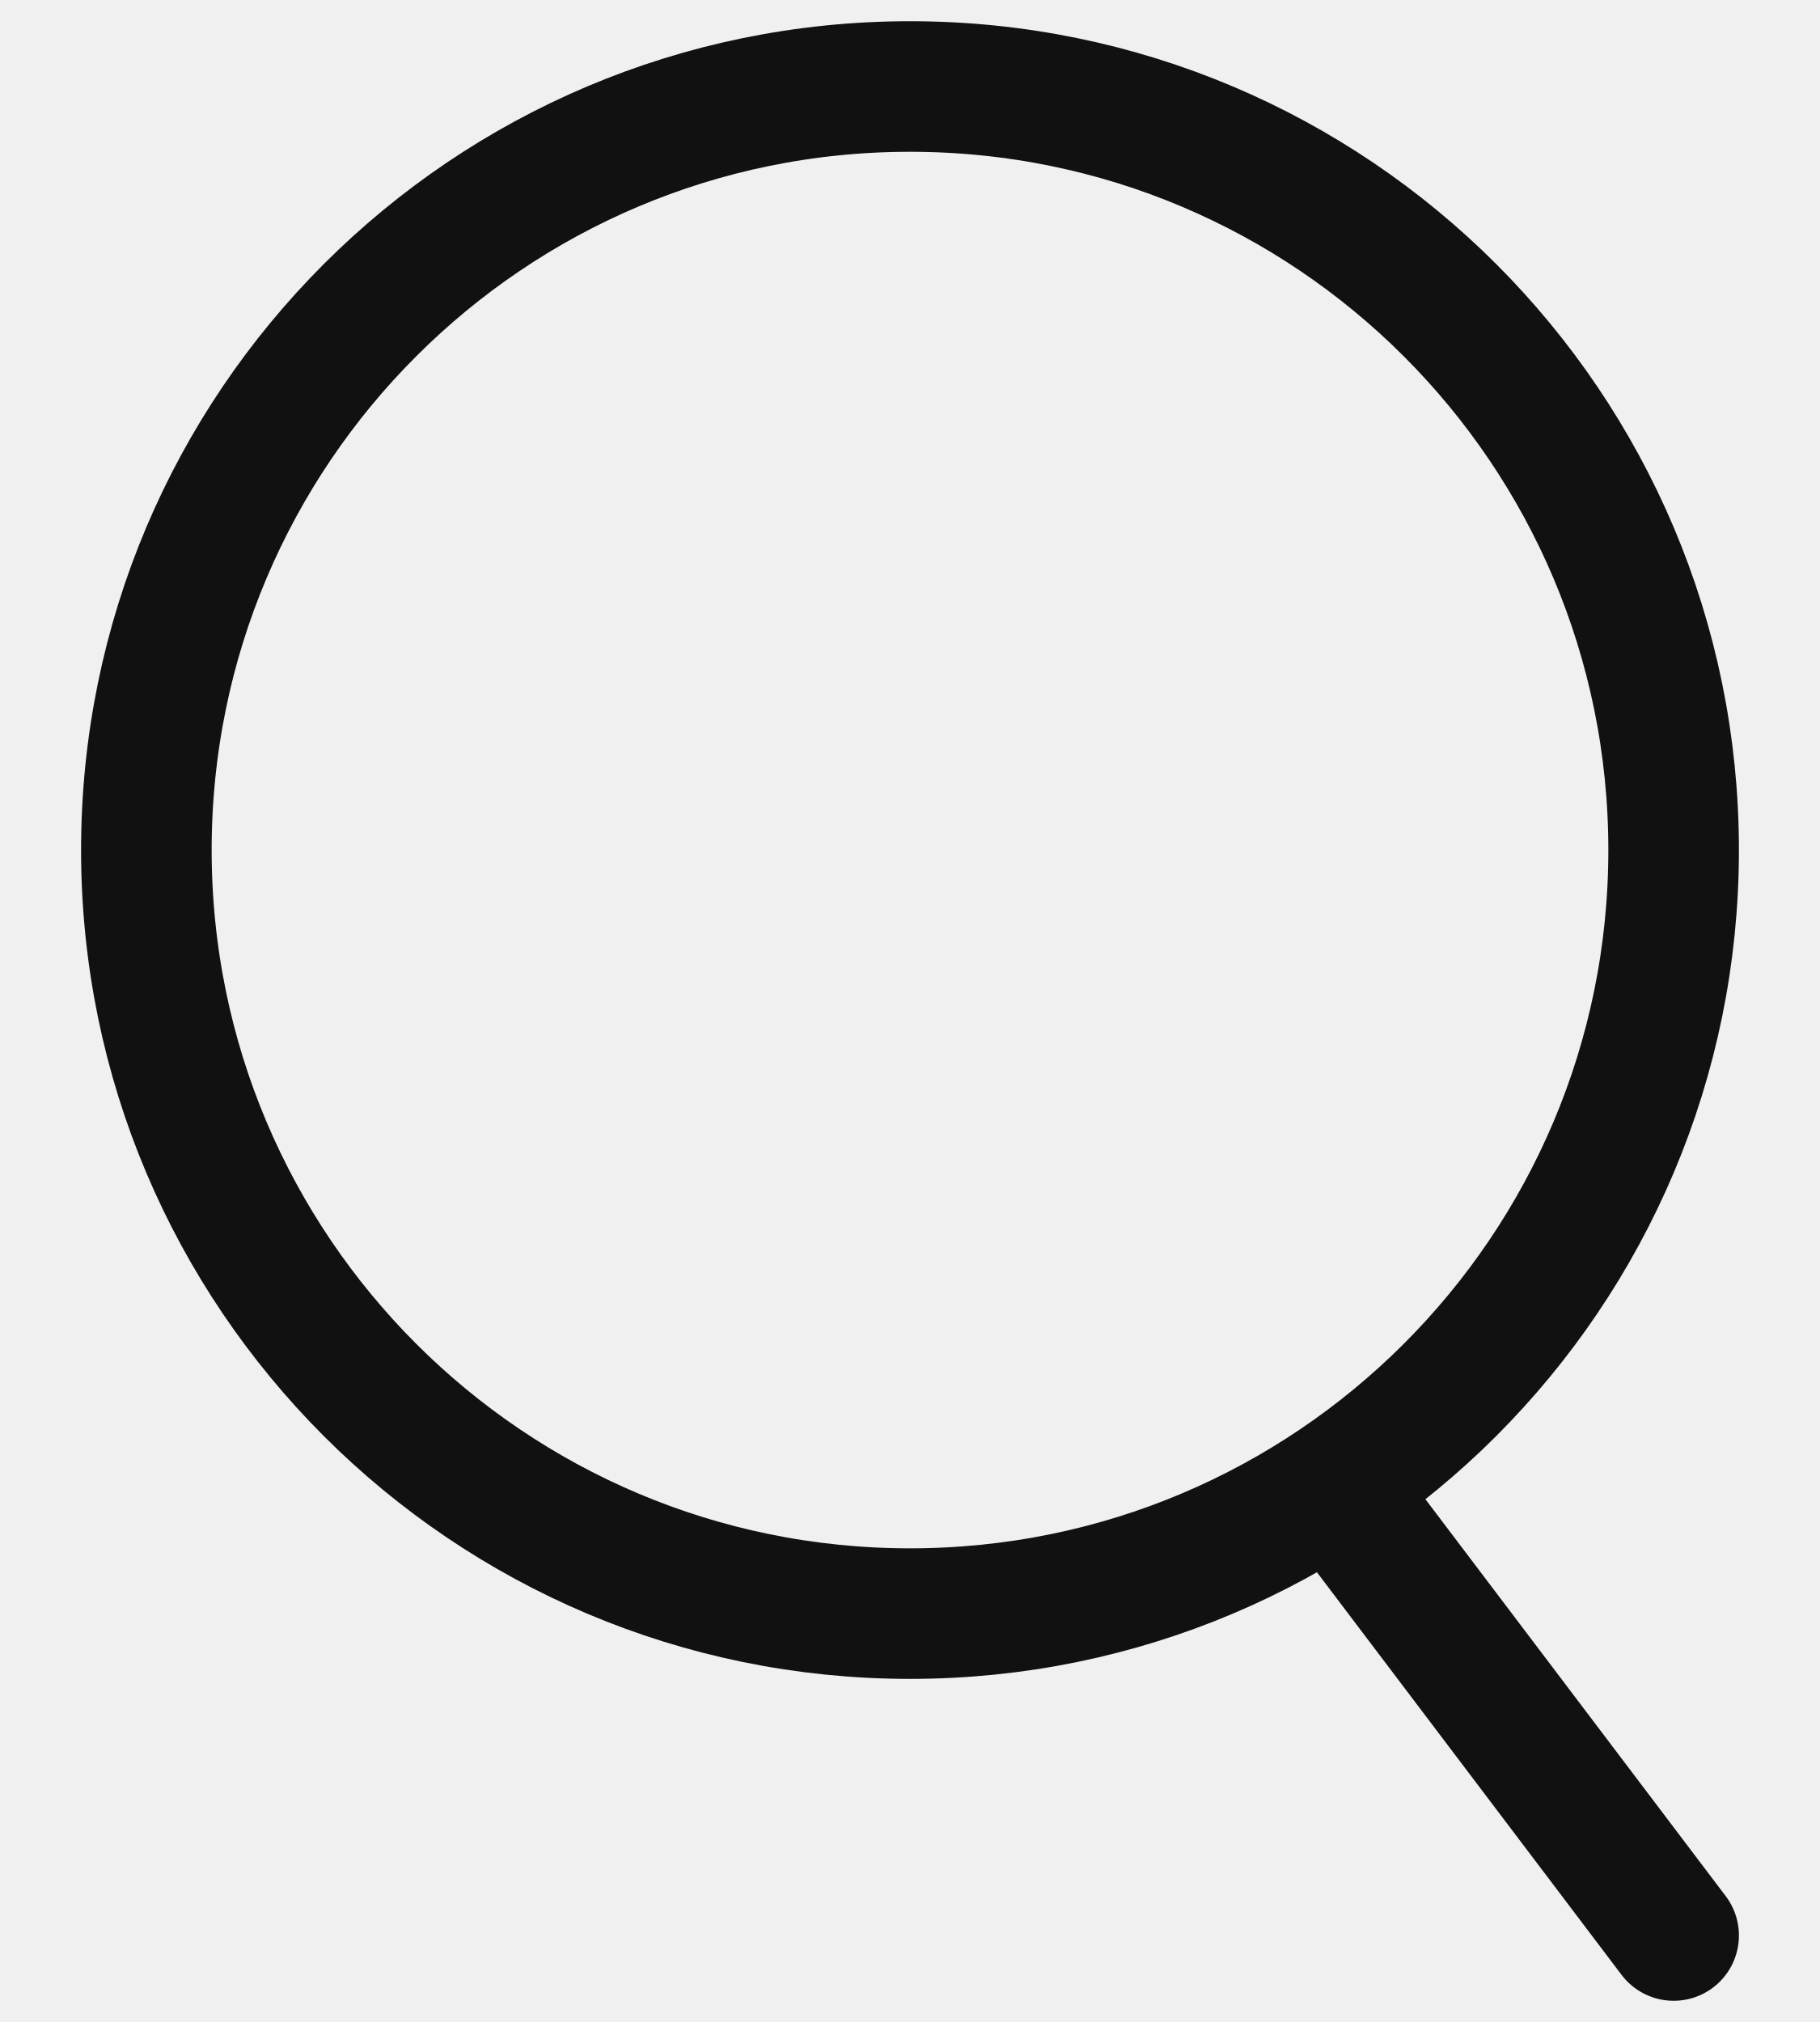
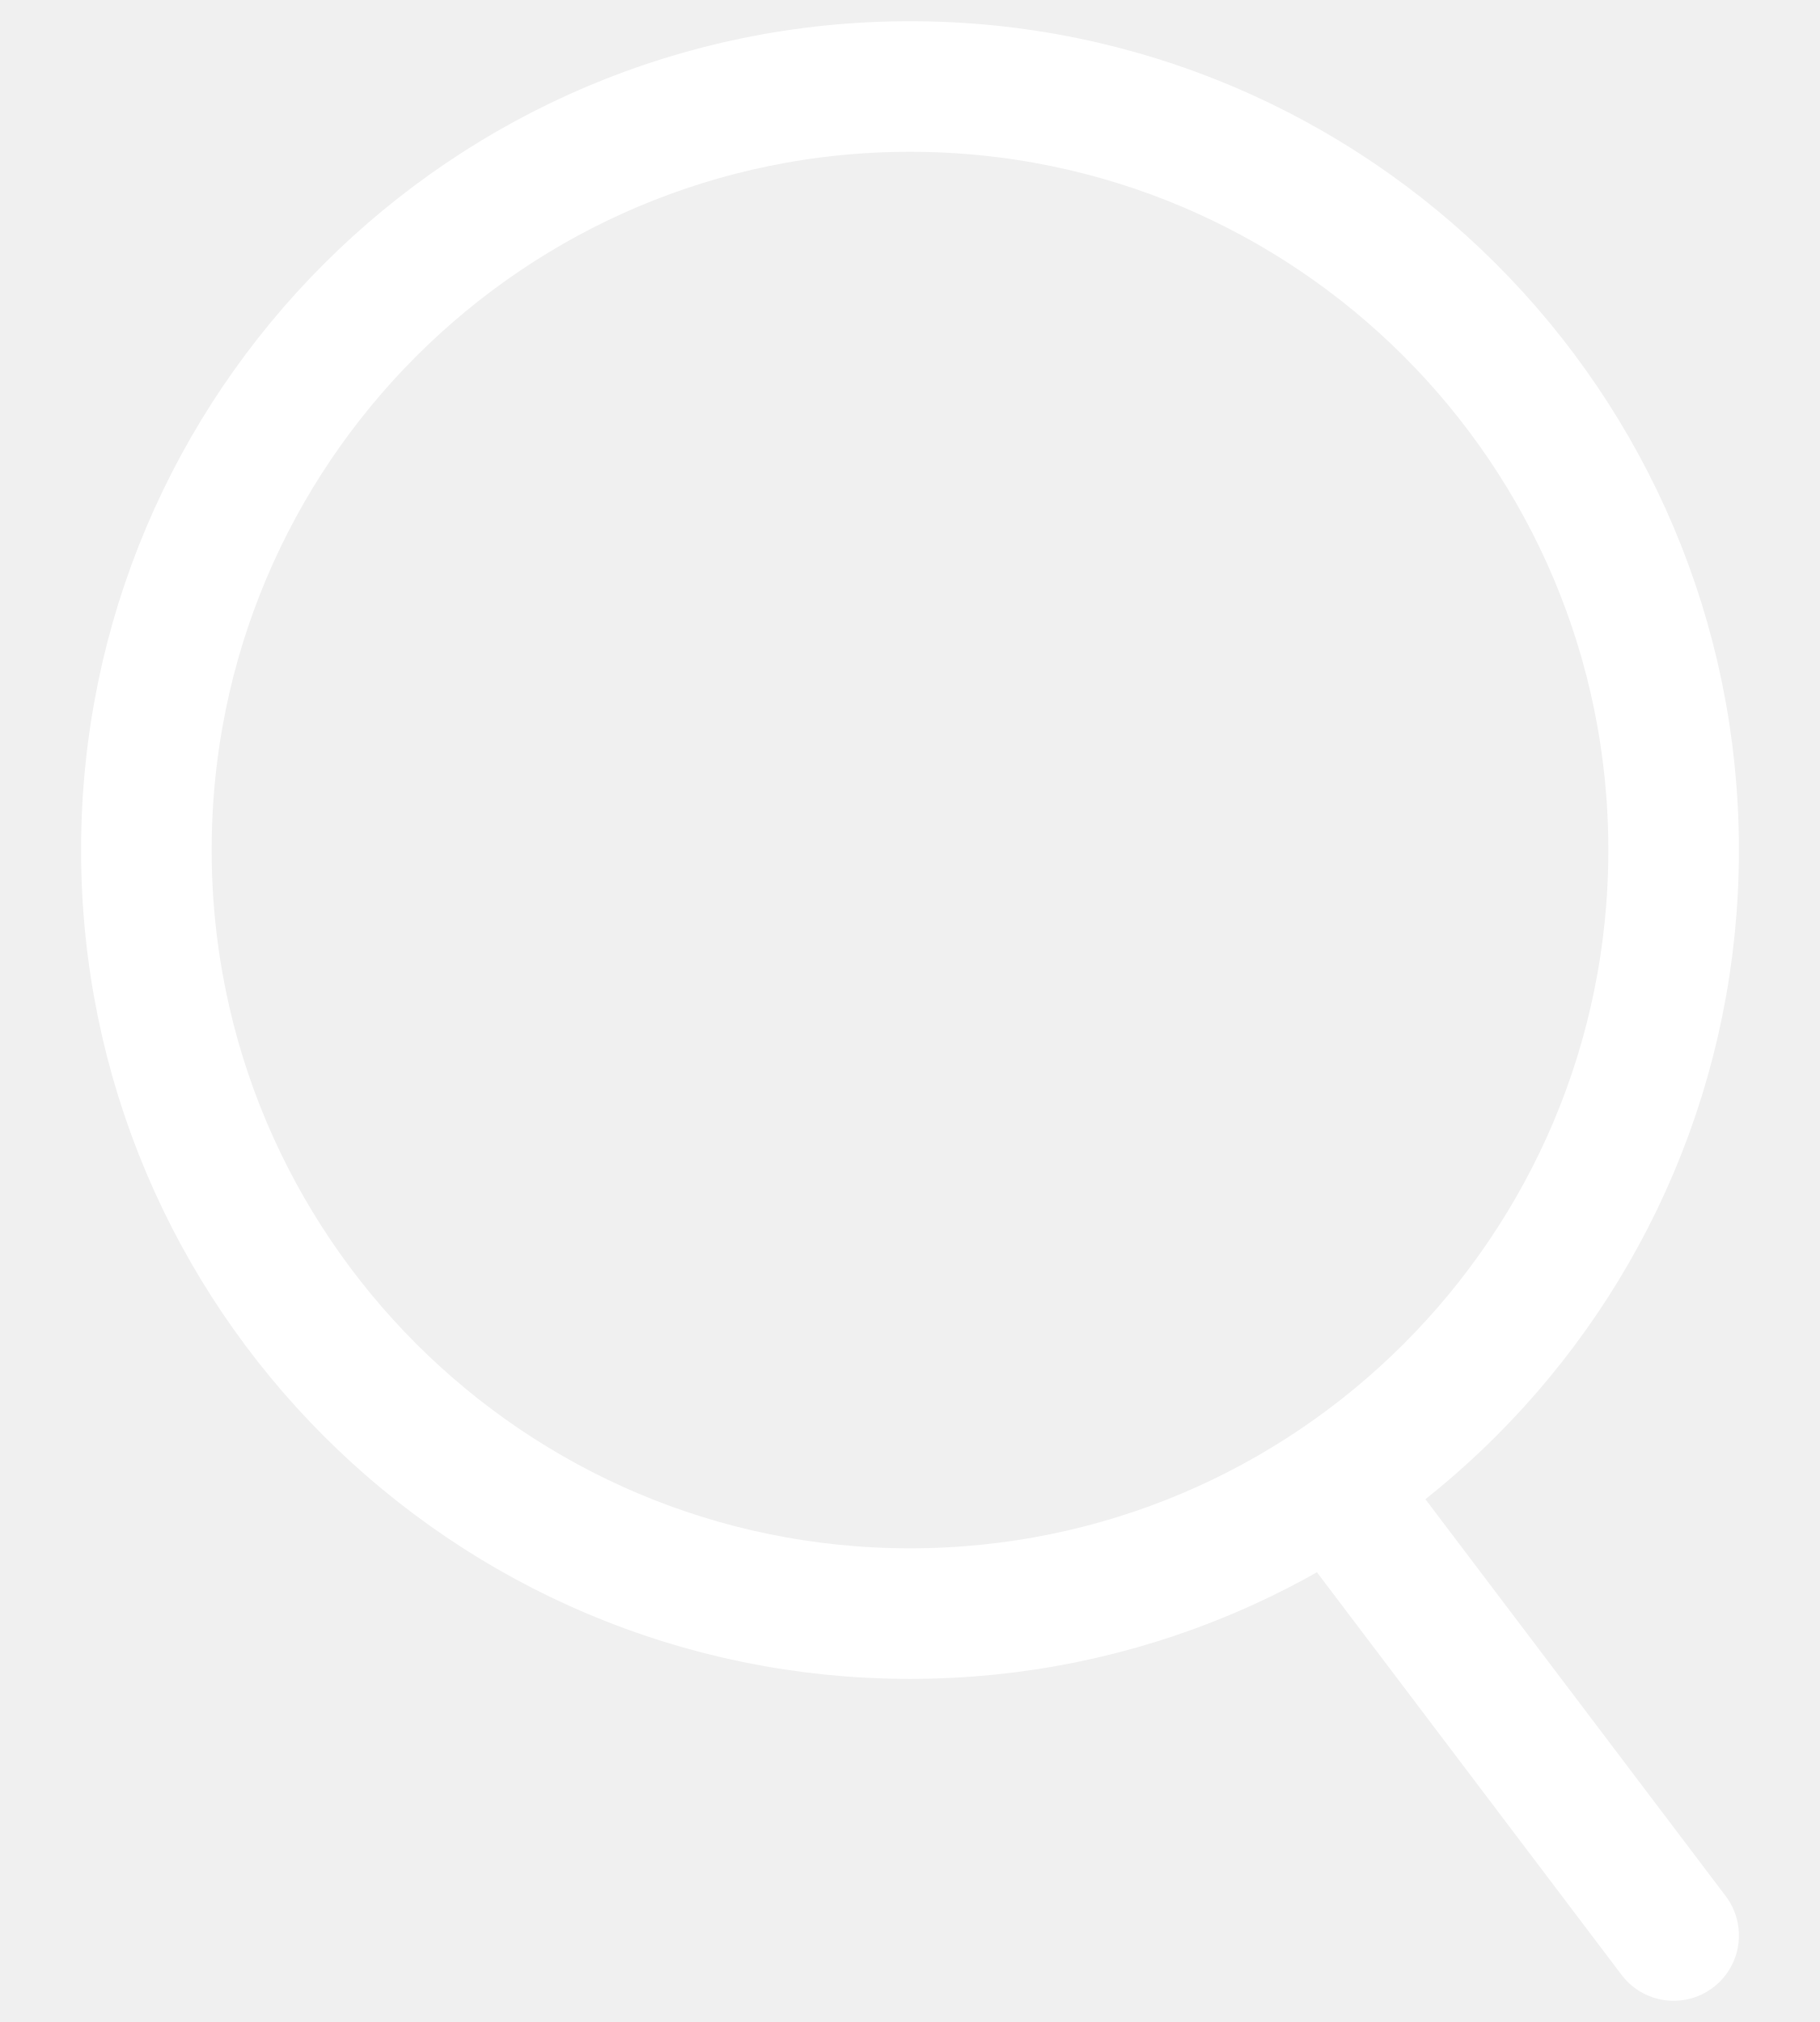
<svg xmlns="http://www.w3.org/2000/svg" id="e0j8PXmnEsJ1" viewBox="0 0 90 100" shape-rendering="geometricPrecision" text-rendering="geometricPrecision">
  <g transform="matrix(1.291454 0 0 1.291454-17.43623-13.19914)">
-     <ellipse rx="29.24" ry="29.24" transform="translate(48.34569 42.77307)" fill="rgba(116,136,175,0)" stroke="#111" stroke-width="5" />
-     <path d="M64.793,67.43L77.586,84.34" transform="translate(0 0.000001)" fill="none" stroke="#111" stroke-width="5" stroke-linecap="round" />
+     <ellipse rx="29.24" ry="29.24" transform="translate(48.34569 42.77307)" fill="rgba(116,136,175,0)" stroke="#fff" stroke-width="5" />
+     <path d="M64.793,67.43L77.586,84.34" transform="translate(0 0.000001)" fill="none" stroke="#fff" stroke-width="5" stroke-linecap="round" />
  </g>
</svg>
